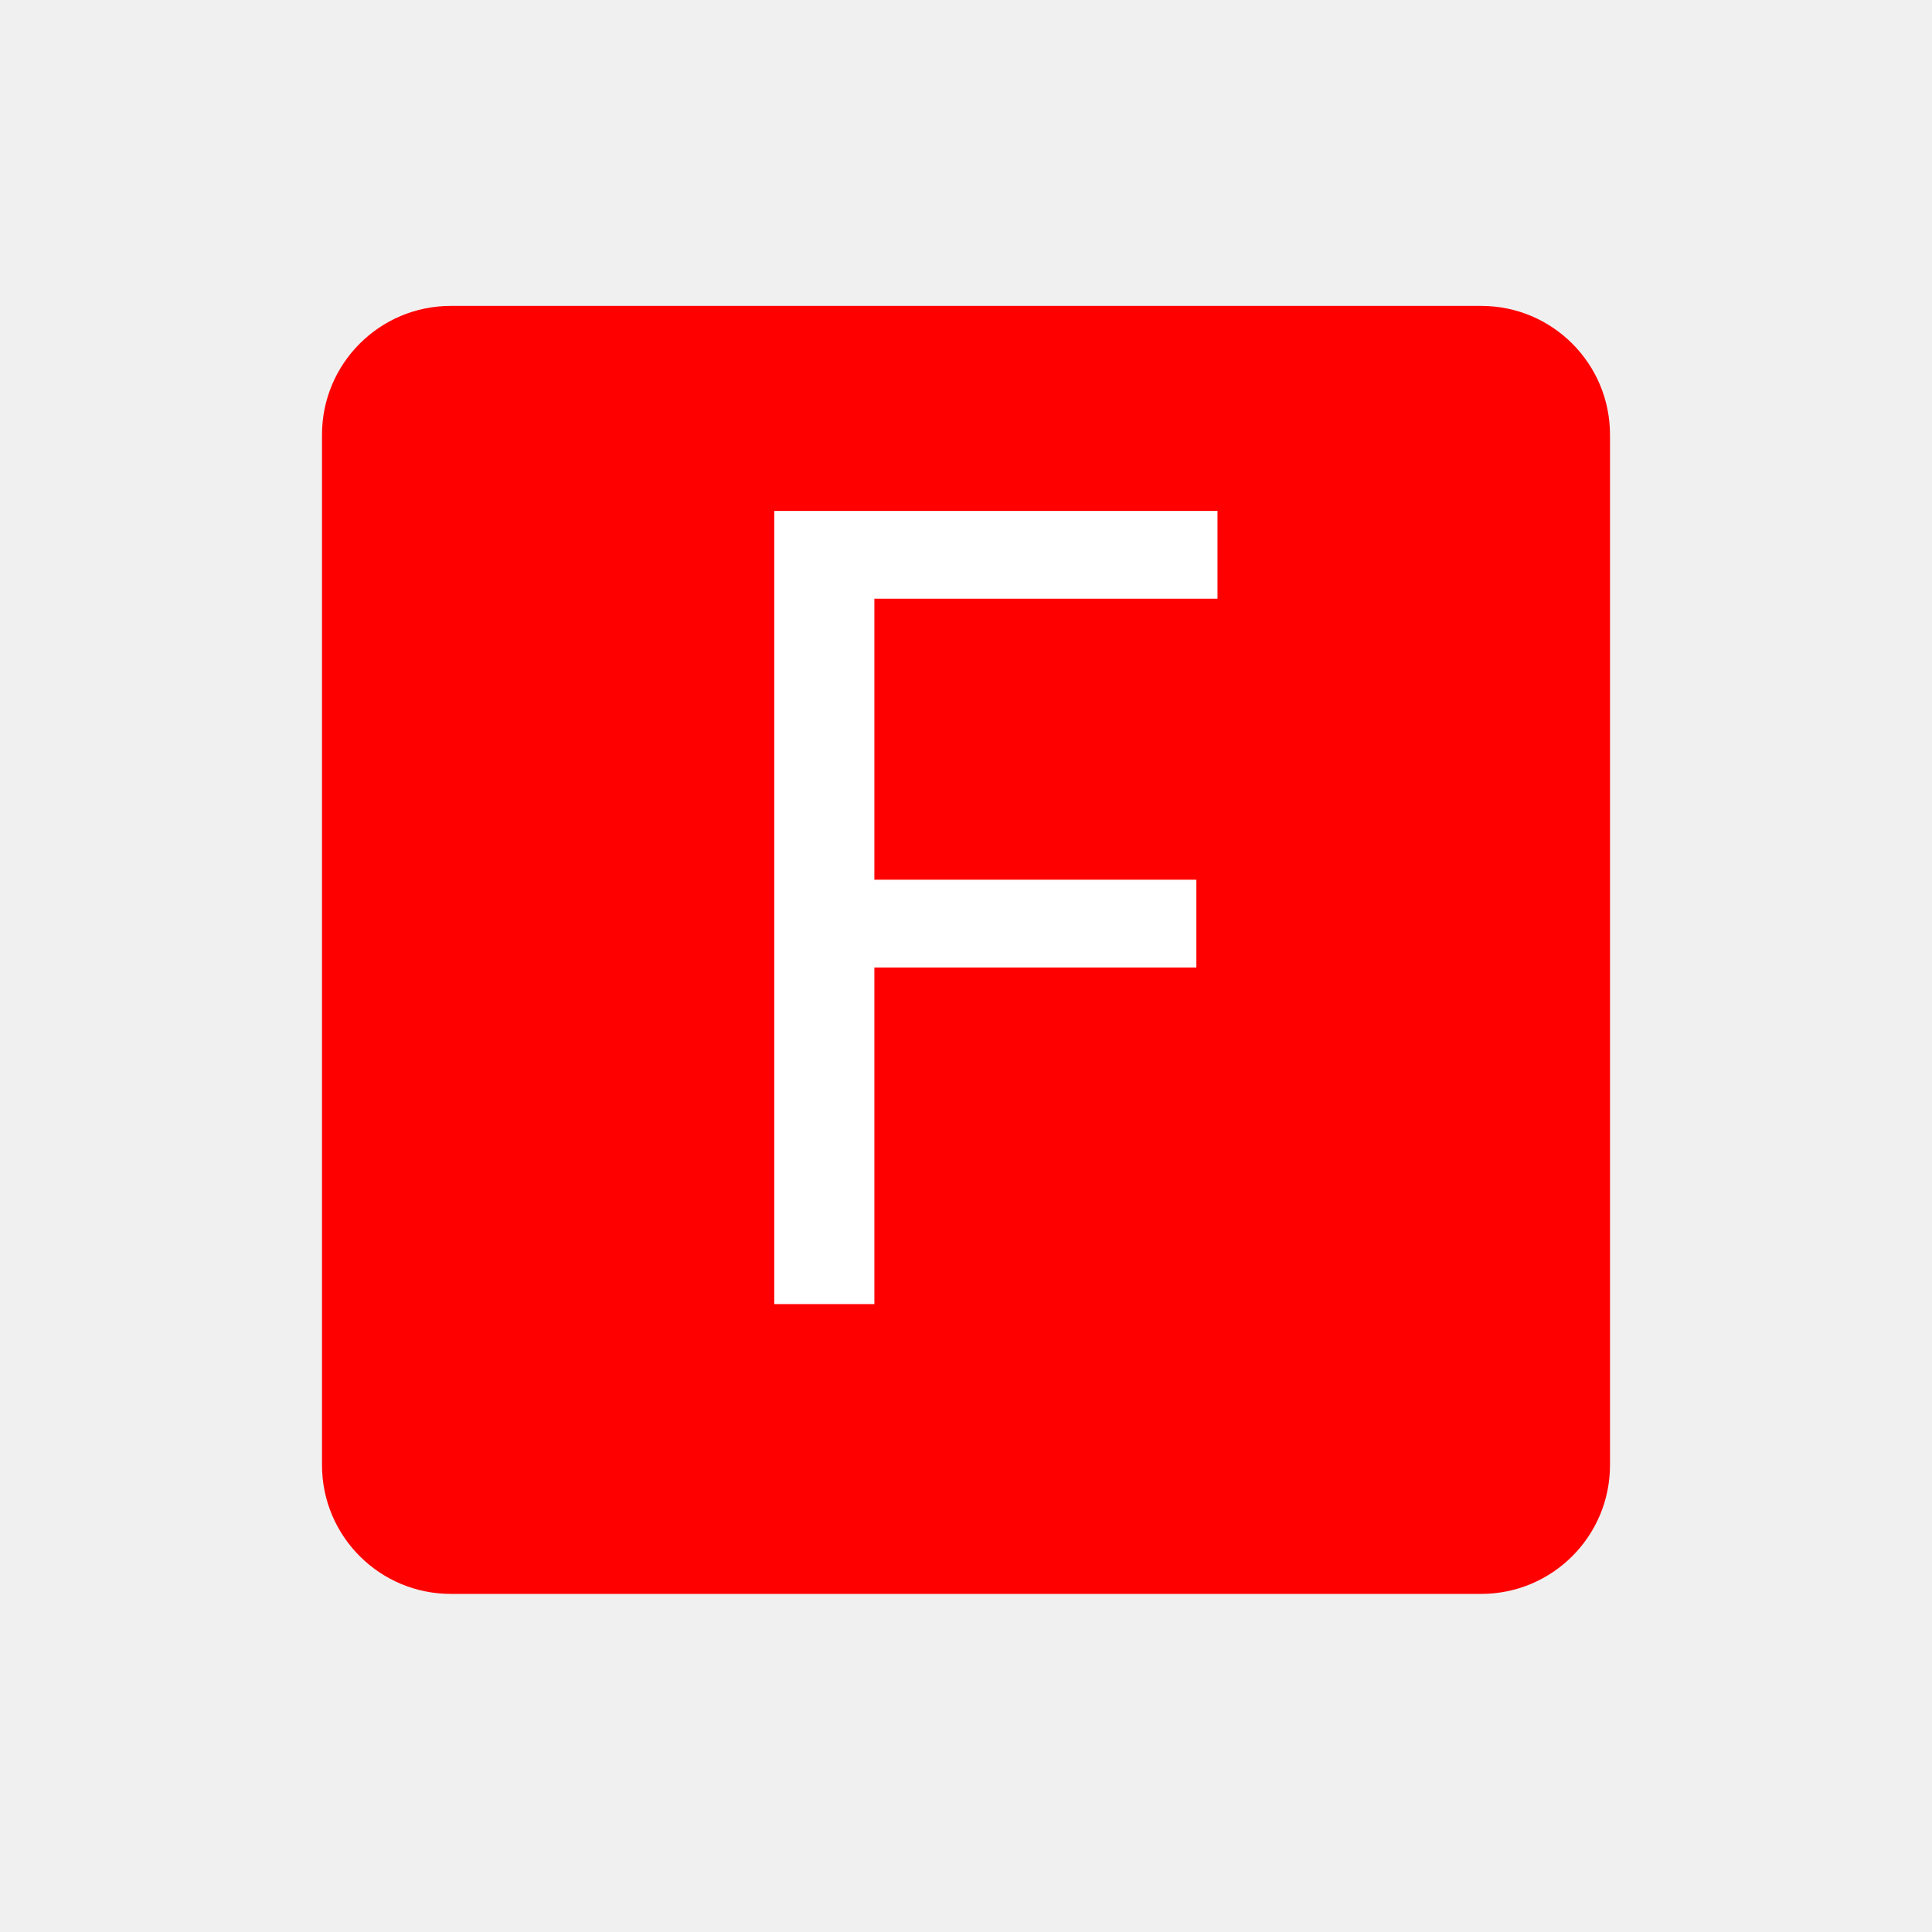
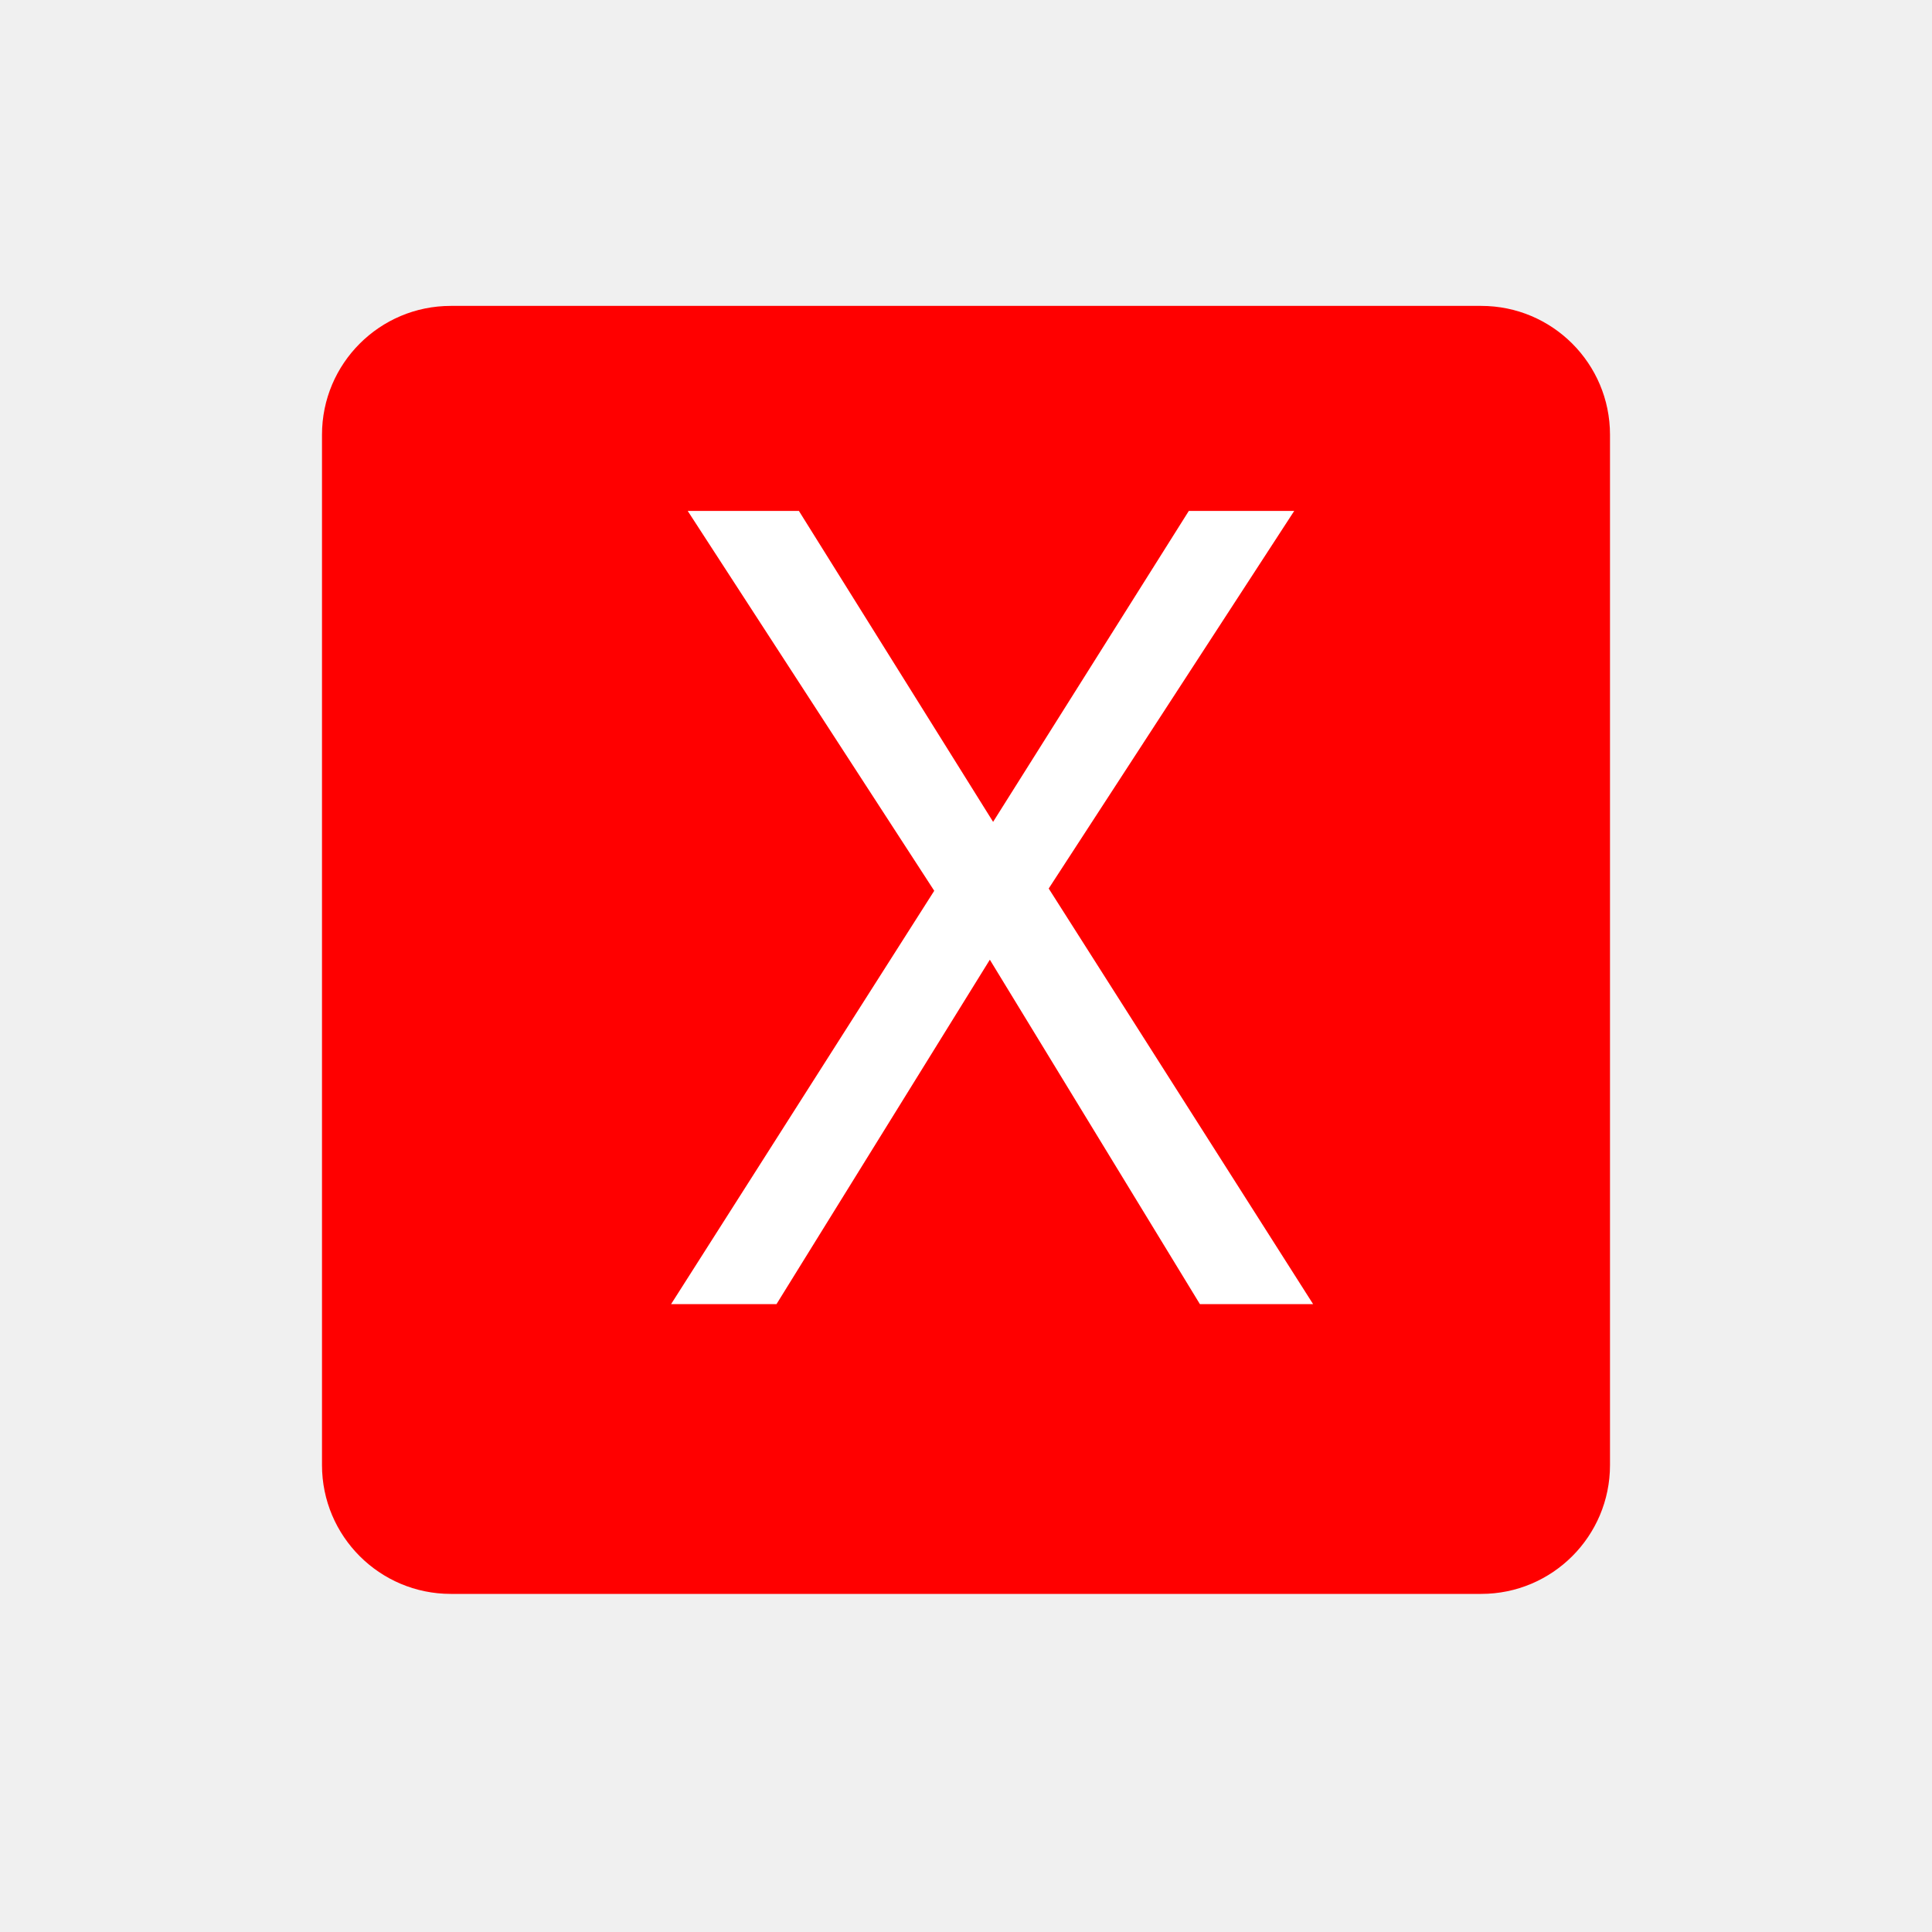
<svg xmlns="http://www.w3.org/2000/svg" width="120px" height="120px" viewBox="0 0 120 120" version="1.1">
  <defs />
  <g id="Page-1" stroke="none" stroke-width="1" fill="none" fill-rule="evenodd">
    <g id="iPhone-6">
      <rect id="Rectangle-1" fill="#FF0000" x="20" y="19" width="80" height="80" rx="8" />
-       <text id="F" font-family="Butler" font-size="69" font-weight="normal" fill="#FFFFFF">
-         <tspan x="41.404" y="81">F</tspan>
+       <text id="X" font-family="Butler" font-size="69" font-weight="normal" fill="#FFFFFF">
+         <tspan x="41.404" y="81">X</tspan>
      </text>
    </g>
  </g>
</svg>
